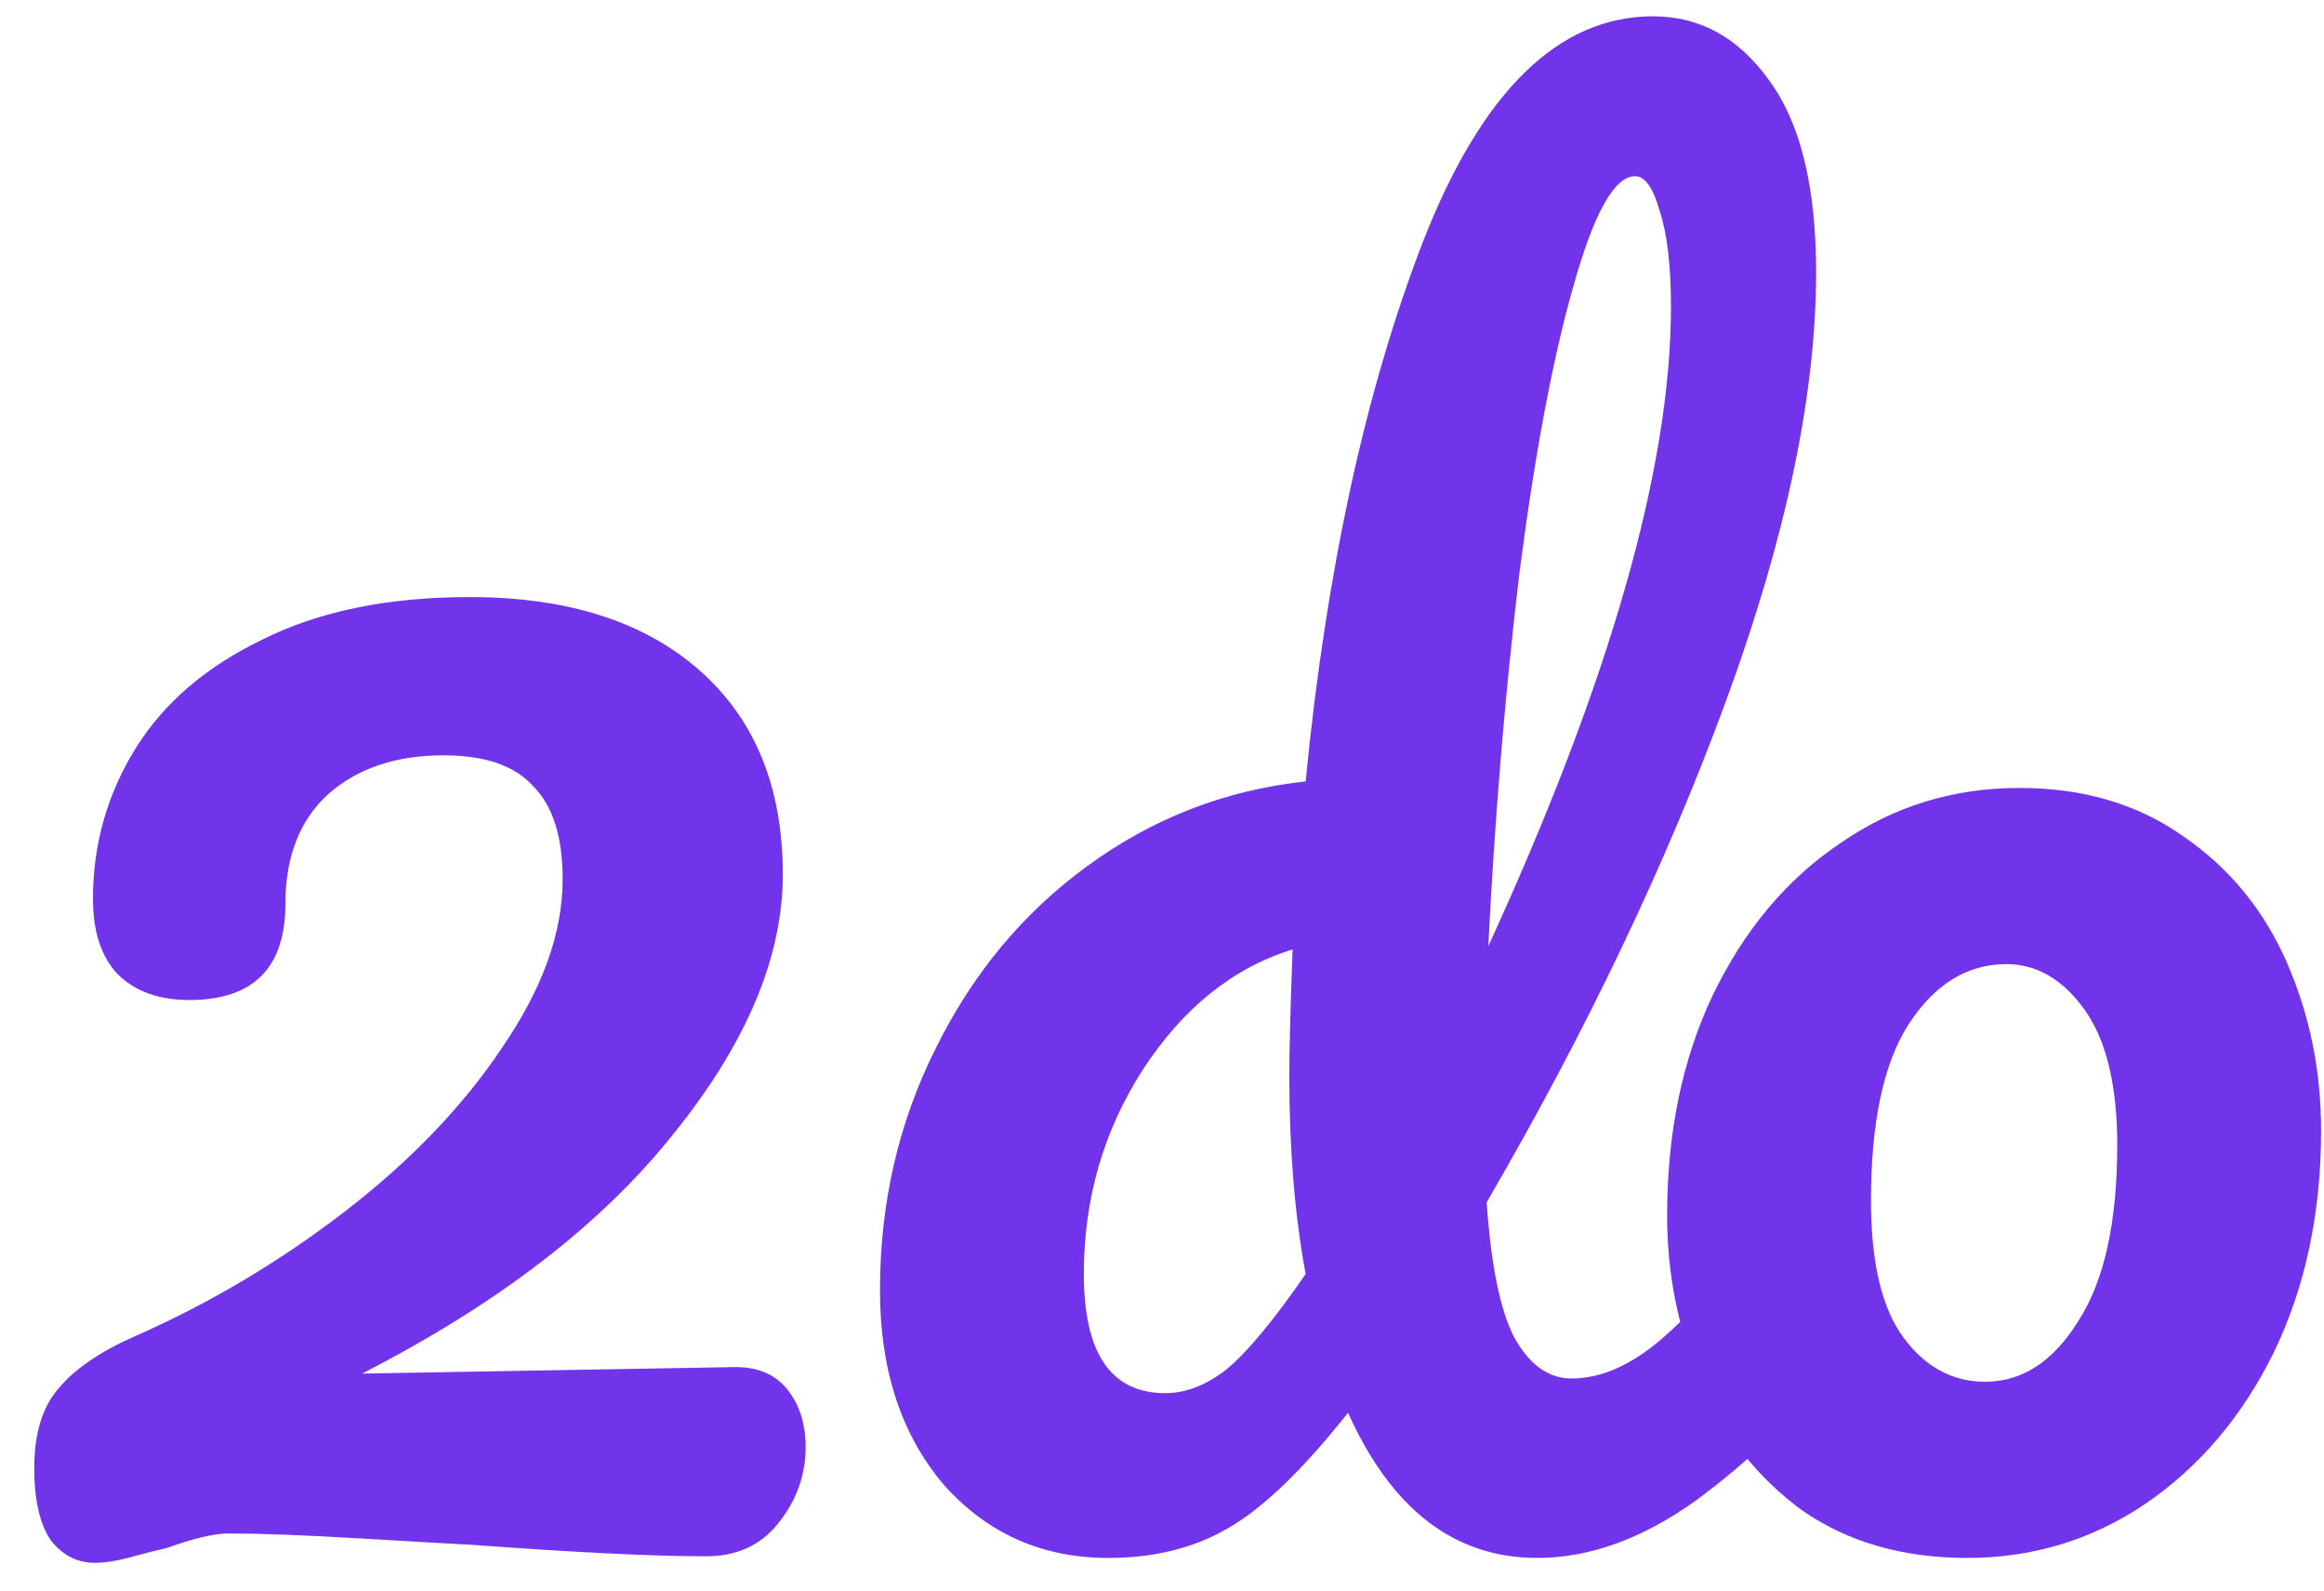
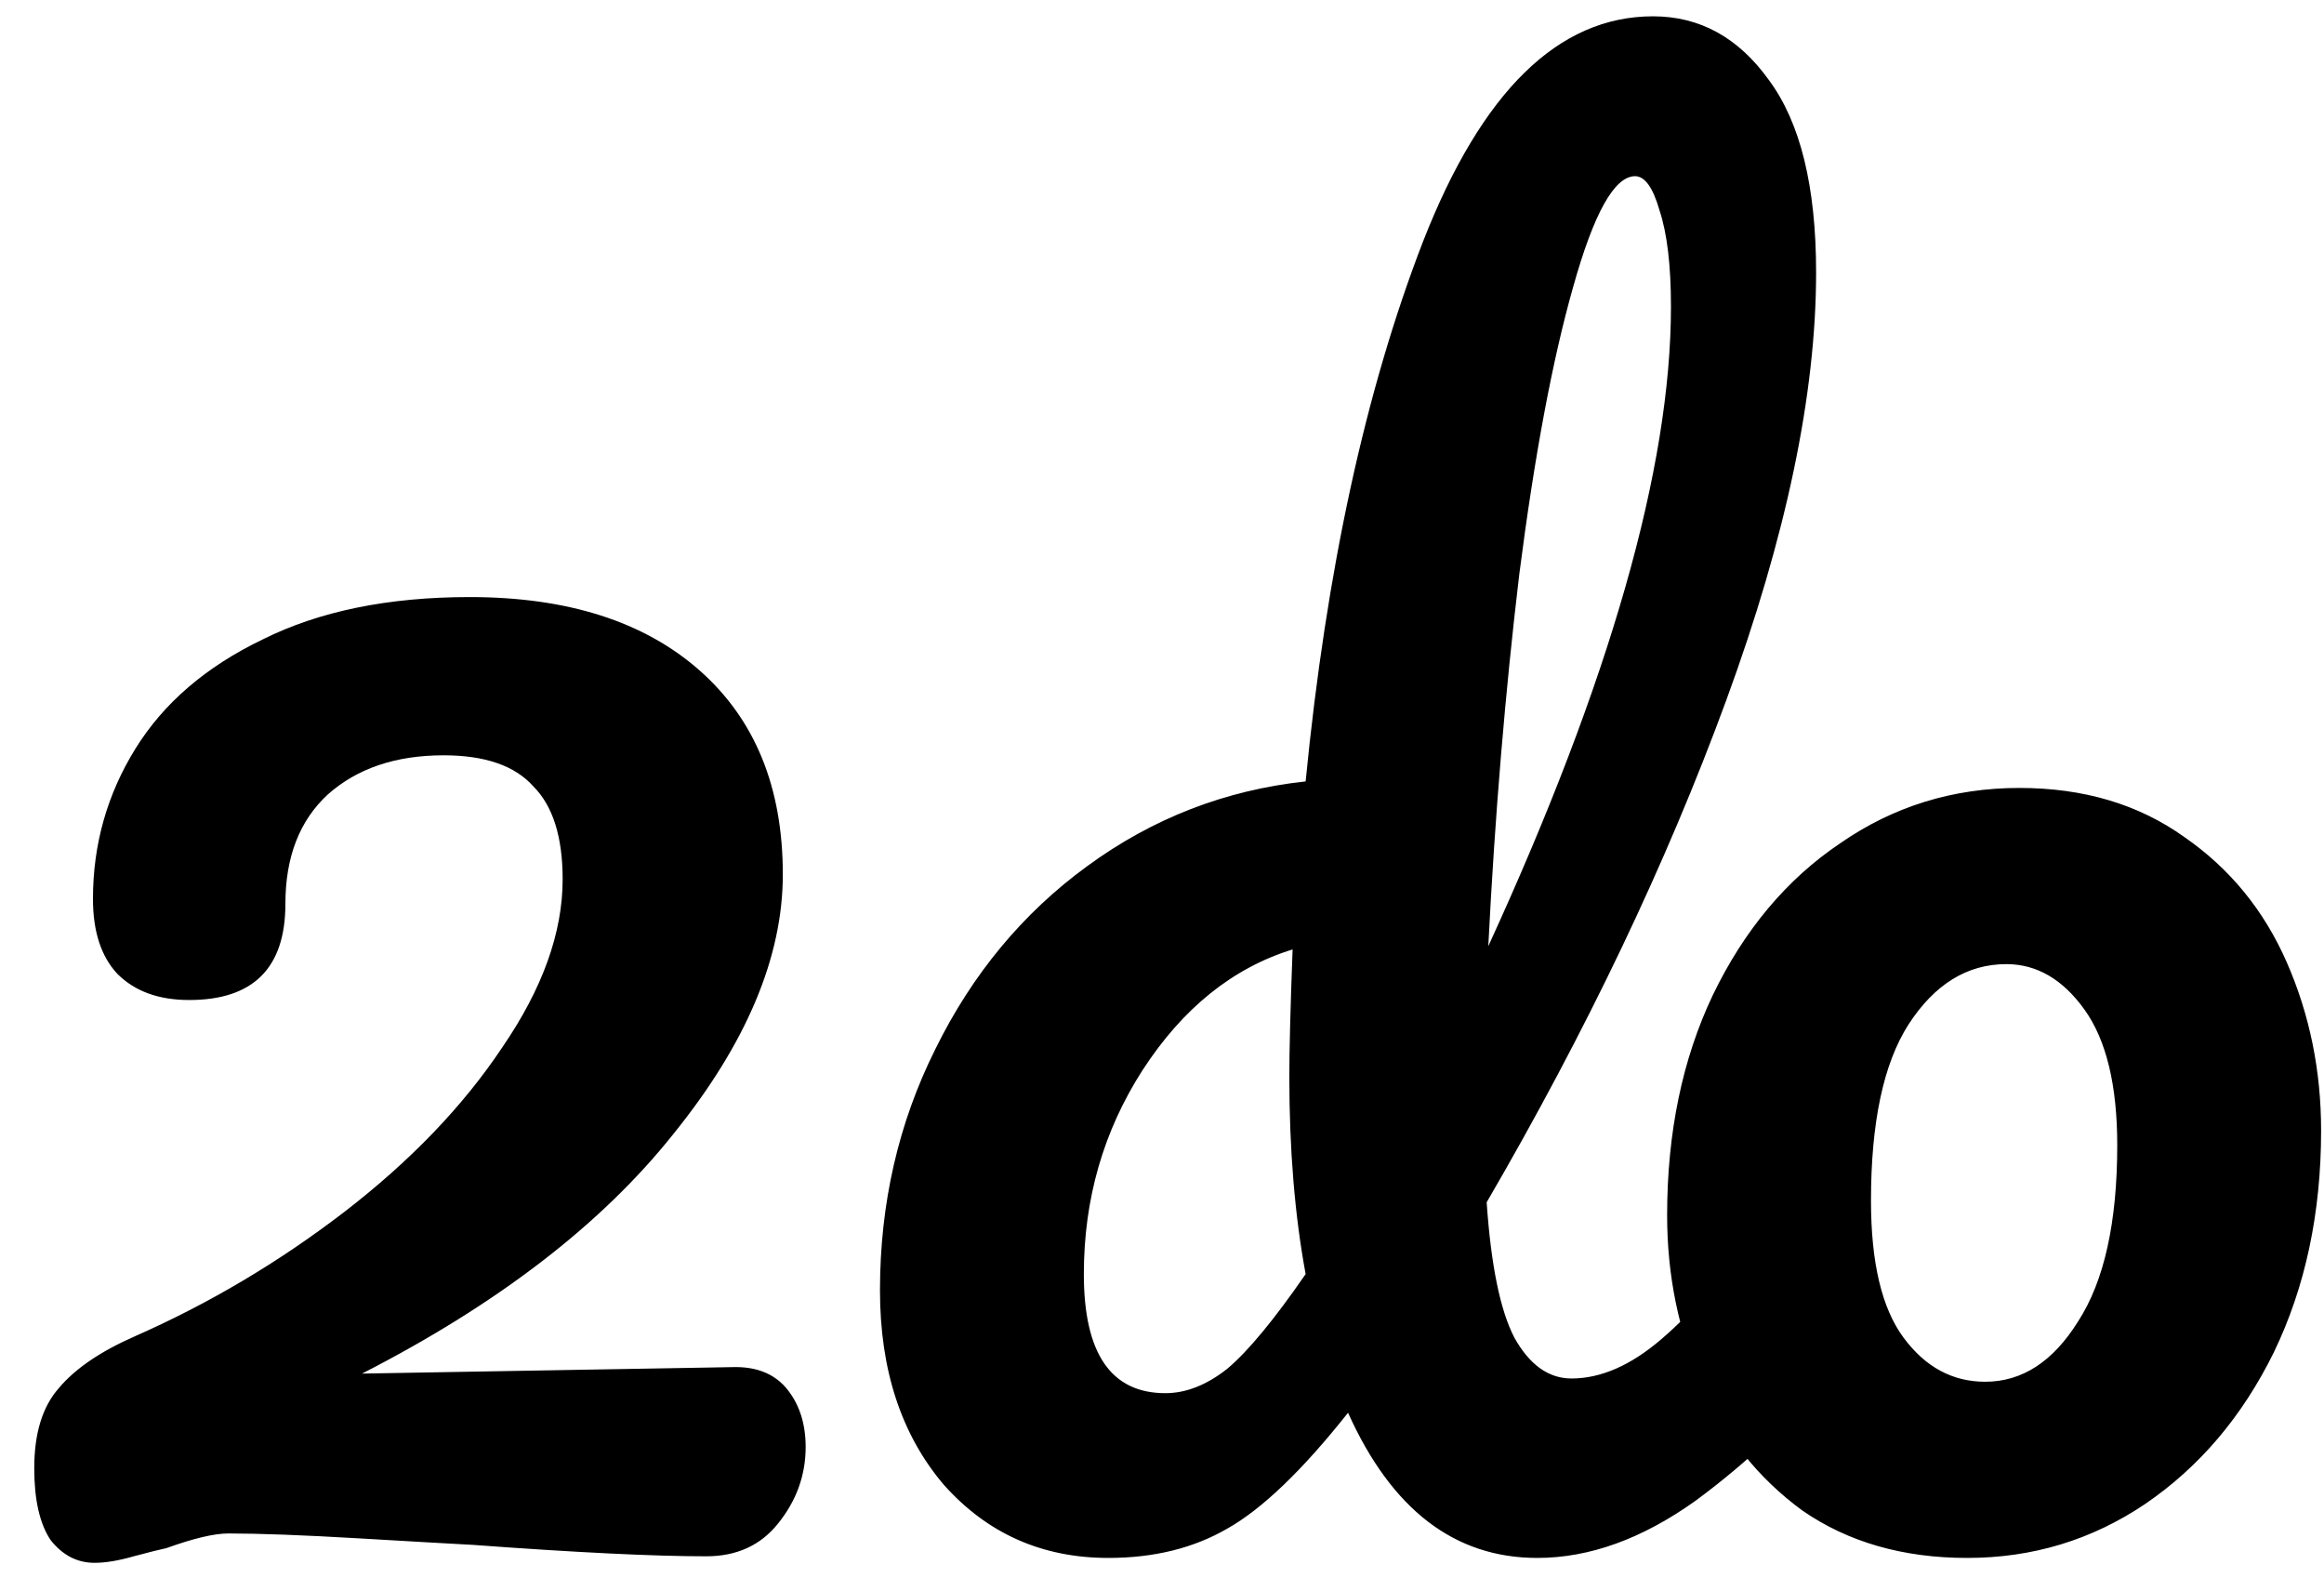
<svg xmlns="http://www.w3.org/2000/svg" width="57" height="39" viewBox="0 0 57 39" fill="none">
-   <path d="M18.04 33.52C18.6 33.52 19.027 33.707 19.32 34.08C19.613 34.453 19.76 34.92 19.76 35.48C19.76 36.173 19.533 36.8 19.08 37.36C18.653 37.893 18.067 38.16 17.32 38.16C16.04 38.16 14.133 38.067 11.6 37.88C11.093 37.853 10.16 37.8 8.8 37.72C7.44 37.64 6.373 37.6 5.6 37.6C5.253 37.6 4.747 37.72 4.08 37.96C3.947 37.987 3.68 38.053 3.28 38.16C2.907 38.267 2.587 38.32 2.32 38.32C1.893 38.32 1.533 38.133 1.24 37.76C0.973 37.36 0.84 36.773 0.84 36C0.84 35.147 1.04 34.493 1.44 34.04C1.84 33.56 2.467 33.133 3.32 32.76C5.133 31.96 6.84 30.947 8.44 29.72C10.067 28.467 11.36 27.12 12.32 25.68C13.307 24.24 13.8 22.867 13.8 21.56C13.8 20.52 13.56 19.76 13.08 19.28C12.627 18.773 11.893 18.52 10.88 18.52C9.707 18.52 8.76 18.84 8.04 19.48C7.347 20.12 7 21.013 7 22.16C7 23.733 6.213 24.52 4.64 24.52C3.893 24.52 3.307 24.307 2.88 23.88C2.48 23.453 2.28 22.84 2.28 22.04C2.28 20.707 2.627 19.48 3.32 18.36C4.013 17.24 5.053 16.347 6.44 15.68C7.827 14.987 9.52 14.64 11.52 14.64C13.92 14.64 15.8 15.24 17.16 16.44C18.52 17.64 19.2 19.307 19.2 21.44C19.2 23.467 18.307 25.587 16.52 27.8C14.76 30.013 12.213 31.973 8.88 33.68L18.04 33.52ZM44.823 29.08C45.169 29.08 45.436 29.24 45.623 29.56C45.836 29.88 45.943 30.32 45.943 30.88C45.943 31.947 45.69 32.773 45.183 33.36C44.09 34.693 42.889 35.84 41.583 36.8C40.276 37.733 38.983 38.2 37.703 38.2C35.676 38.2 34.13 37.013 33.063 34.64C31.943 36.053 30.956 37 30.103 37.48C29.276 37.96 28.303 38.2 27.183 38.2C25.556 38.2 24.209 37.6 23.143 36.4C22.103 35.173 21.583 33.587 21.583 31.64C21.583 29.507 22.036 27.533 22.943 25.72C23.849 23.88 25.09 22.387 26.663 21.24C28.263 20.067 30.049 19.373 32.023 19.16C32.529 13.987 33.489 9.573 34.903 5.92C36.343 2.24 38.223 0.4 40.543 0.4C41.69 0.4 42.636 0.92 43.383 1.96C44.156 3 44.543 4.573 44.543 6.68C44.543 9.667 43.809 13.16 42.343 17.16C40.876 21.16 38.916 25.267 36.463 29.48C36.569 31.027 36.796 32.133 37.143 32.8C37.516 33.467 37.983 33.8 38.543 33.8C39.263 33.8 39.996 33.48 40.743 32.84C41.489 32.2 42.489 31.133 43.743 29.64C44.063 29.267 44.423 29.08 44.823 29.08ZM40.103 4.32C39.596 4.32 39.09 5.227 38.583 7.04C38.076 8.827 37.636 11.173 37.263 14.08C36.916 16.987 36.663 20.027 36.503 23.2C39.489 16.693 40.983 11.467 40.983 7.52C40.983 6.507 40.889 5.72 40.703 5.16C40.543 4.6 40.343 4.32 40.103 4.32ZM28.583 34.16C29.09 34.16 29.596 33.96 30.103 33.56C30.61 33.133 31.25 32.36 32.023 31.24C31.756 29.8 31.623 28.187 31.623 26.4C31.623 25.76 31.649 24.72 31.703 23.28C30.236 23.733 29.009 24.72 28.023 26.24C27.063 27.733 26.583 29.4 26.583 31.24C26.583 33.187 27.25 34.16 28.583 34.16ZM48.249 38.2C46.675 38.2 45.329 37.813 44.209 37.04C43.115 36.24 42.289 35.2 41.729 33.92C41.169 32.64 40.889 31.267 40.889 29.8C40.889 27.773 41.262 25.973 42.009 24.4C42.782 22.8 43.822 21.56 45.129 20.68C46.435 19.773 47.902 19.32 49.529 19.32C51.102 19.32 52.449 19.72 53.569 20.52C54.689 21.293 55.529 22.32 56.089 23.6C56.649 24.88 56.929 26.253 56.929 27.72C56.929 29.747 56.542 31.56 55.769 33.16C54.995 34.733 53.942 35.973 52.609 36.88C51.302 37.76 49.849 38.2 48.249 38.2ZM48.689 33.88C49.595 33.88 50.355 33.387 50.969 32.4C51.609 31.413 51.929 29.973 51.929 28.08C51.929 26.613 51.662 25.507 51.129 24.76C50.595 24.013 49.955 23.64 49.209 23.64C48.249 23.64 47.449 24.133 46.809 25.12C46.195 26.08 45.889 27.52 45.889 29.44C45.889 30.96 46.155 32.08 46.689 32.8C47.222 33.52 47.889 33.88 48.689 33.88Z" fill="#7134EB" />
+   <path d="M18.04 33.52C18.6 33.52 19.027 33.707 19.32 34.08C19.613 34.453 19.76 34.92 19.76 35.48C19.76 36.173 19.533 36.8 19.08 37.36C18.653 37.893 18.067 38.16 17.32 38.16C16.04 38.16 14.133 38.067 11.6 37.88C11.093 37.853 10.16 37.8 8.8 37.72C7.44 37.64 6.373 37.6 5.6 37.6C5.253 37.6 4.747 37.72 4.08 37.96C3.947 37.987 3.68 38.053 3.28 38.16C2.907 38.267 2.587 38.32 2.32 38.32C1.893 38.32 1.533 38.133 1.24 37.76C0.973 37.36 0.84 36.773 0.84 36C0.84 35.147 1.04 34.493 1.44 34.04C1.84 33.56 2.467 33.133 3.32 32.76C5.133 31.96 6.84 30.947 8.44 29.72C10.067 28.467 11.36 27.12 12.32 25.68C13.307 24.24 13.8 22.867 13.8 21.56C13.8 20.52 13.56 19.76 13.08 19.28C12.627 18.773 11.893 18.52 10.88 18.52C9.707 18.52 8.76 18.84 8.04 19.48C7.347 20.12 7 21.013 7 22.16C7 23.733 6.213 24.52 4.64 24.52C3.893 24.52 3.307 24.307 2.88 23.88C2.48 23.453 2.28 22.84 2.28 22.04C2.28 20.707 2.627 19.48 3.32 18.36C4.013 17.24 5.053 16.347 6.44 15.68C7.827 14.987 9.52 14.64 11.52 14.64C13.92 14.64 15.8 15.24 17.16 16.44C18.52 17.64 19.2 19.307 19.2 21.44C19.2 23.467 18.307 25.587 16.52 27.8C14.76 30.013 12.213 31.973 8.88 33.68L18.04 33.52ZM44.823 29.08C45.169 29.08 45.436 29.24 45.623 29.56C45.836 29.88 45.943 30.32 45.943 30.88C45.943 31.947 45.69 32.773 45.183 33.36C44.09 34.693 42.889 35.84 41.583 36.8C40.276 37.733 38.983 38.2 37.703 38.2C35.676 38.2 34.13 37.013 33.063 34.64C31.943 36.053 30.956 37 30.103 37.48C29.276 37.96 28.303 38.2 27.183 38.2C25.556 38.2 24.209 37.6 23.143 36.4C22.103 35.173 21.583 33.587 21.583 31.64C21.583 29.507 22.036 27.533 22.943 25.72C23.849 23.88 25.09 22.387 26.663 21.24C28.263 20.067 30.049 19.373 32.023 19.16C32.529 13.987 33.489 9.573 34.903 5.92C36.343 2.24 38.223 0.4 40.543 0.4C41.69 0.4 42.636 0.92 43.383 1.96C44.156 3 44.543 4.573 44.543 6.68C44.543 9.667 43.809 13.16 42.343 17.16C40.876 21.16 38.916 25.267 36.463 29.48C36.569 31.027 36.796 32.133 37.143 32.8C37.516 33.467 37.983 33.8 38.543 33.8C39.263 33.8 39.996 33.48 40.743 32.84C41.489 32.2 42.489 31.133 43.743 29.64C44.063 29.267 44.423 29.08 44.823 29.08ZM40.103 4.32C39.596 4.32 39.09 5.227 38.583 7.04C38.076 8.827 37.636 11.173 37.263 14.08C36.916 16.987 36.663 20.027 36.503 23.2C39.489 16.693 40.983 11.467 40.983 7.52C40.983 6.507 40.889 5.72 40.703 5.16C40.543 4.6 40.343 4.32 40.103 4.32ZM28.583 34.16C29.09 34.16 29.596 33.96 30.103 33.56C30.61 33.133 31.25 32.36 32.023 31.24C31.756 29.8 31.623 28.187 31.623 26.4C31.623 25.76 31.649 24.72 31.703 23.28C30.236 23.733 29.009 24.72 28.023 26.24C27.063 27.733 26.583 29.4 26.583 31.24C26.583 33.187 27.25 34.16 28.583 34.16ZM48.249 38.2C46.675 38.2 45.329 37.813 44.209 37.04C43.115 36.24 42.289 35.2 41.729 33.92C41.169 32.64 40.889 31.267 40.889 29.8C40.889 27.773 41.262 25.973 42.009 24.4C42.782 22.8 43.822 21.56 45.129 20.68C46.435 19.773 47.902 19.32 49.529 19.32C51.102 19.32 52.449 19.72 53.569 20.52C54.689 21.293 55.529 22.32 56.089 23.6C56.649 24.88 56.929 26.253 56.929 27.72C56.929 29.747 56.542 31.56 55.769 33.16C54.995 34.733 53.942 35.973 52.609 36.88C51.302 37.76 49.849 38.2 48.249 38.2ZM48.689 33.88C49.595 33.88 50.355 33.387 50.969 32.4C51.609 31.413 51.929 29.973 51.929 28.08C51.929 26.613 51.662 25.507 51.129 24.76C50.595 24.013 49.955 23.64 49.209 23.64C48.249 23.64 47.449 24.133 46.809 25.12C46.195 26.08 45.889 27.52 45.889 29.44C45.889 30.96 46.155 32.08 46.689 32.8C47.222 33.52 47.889 33.88 48.689 33.88Z" fill="currentColor" />
</svg>
